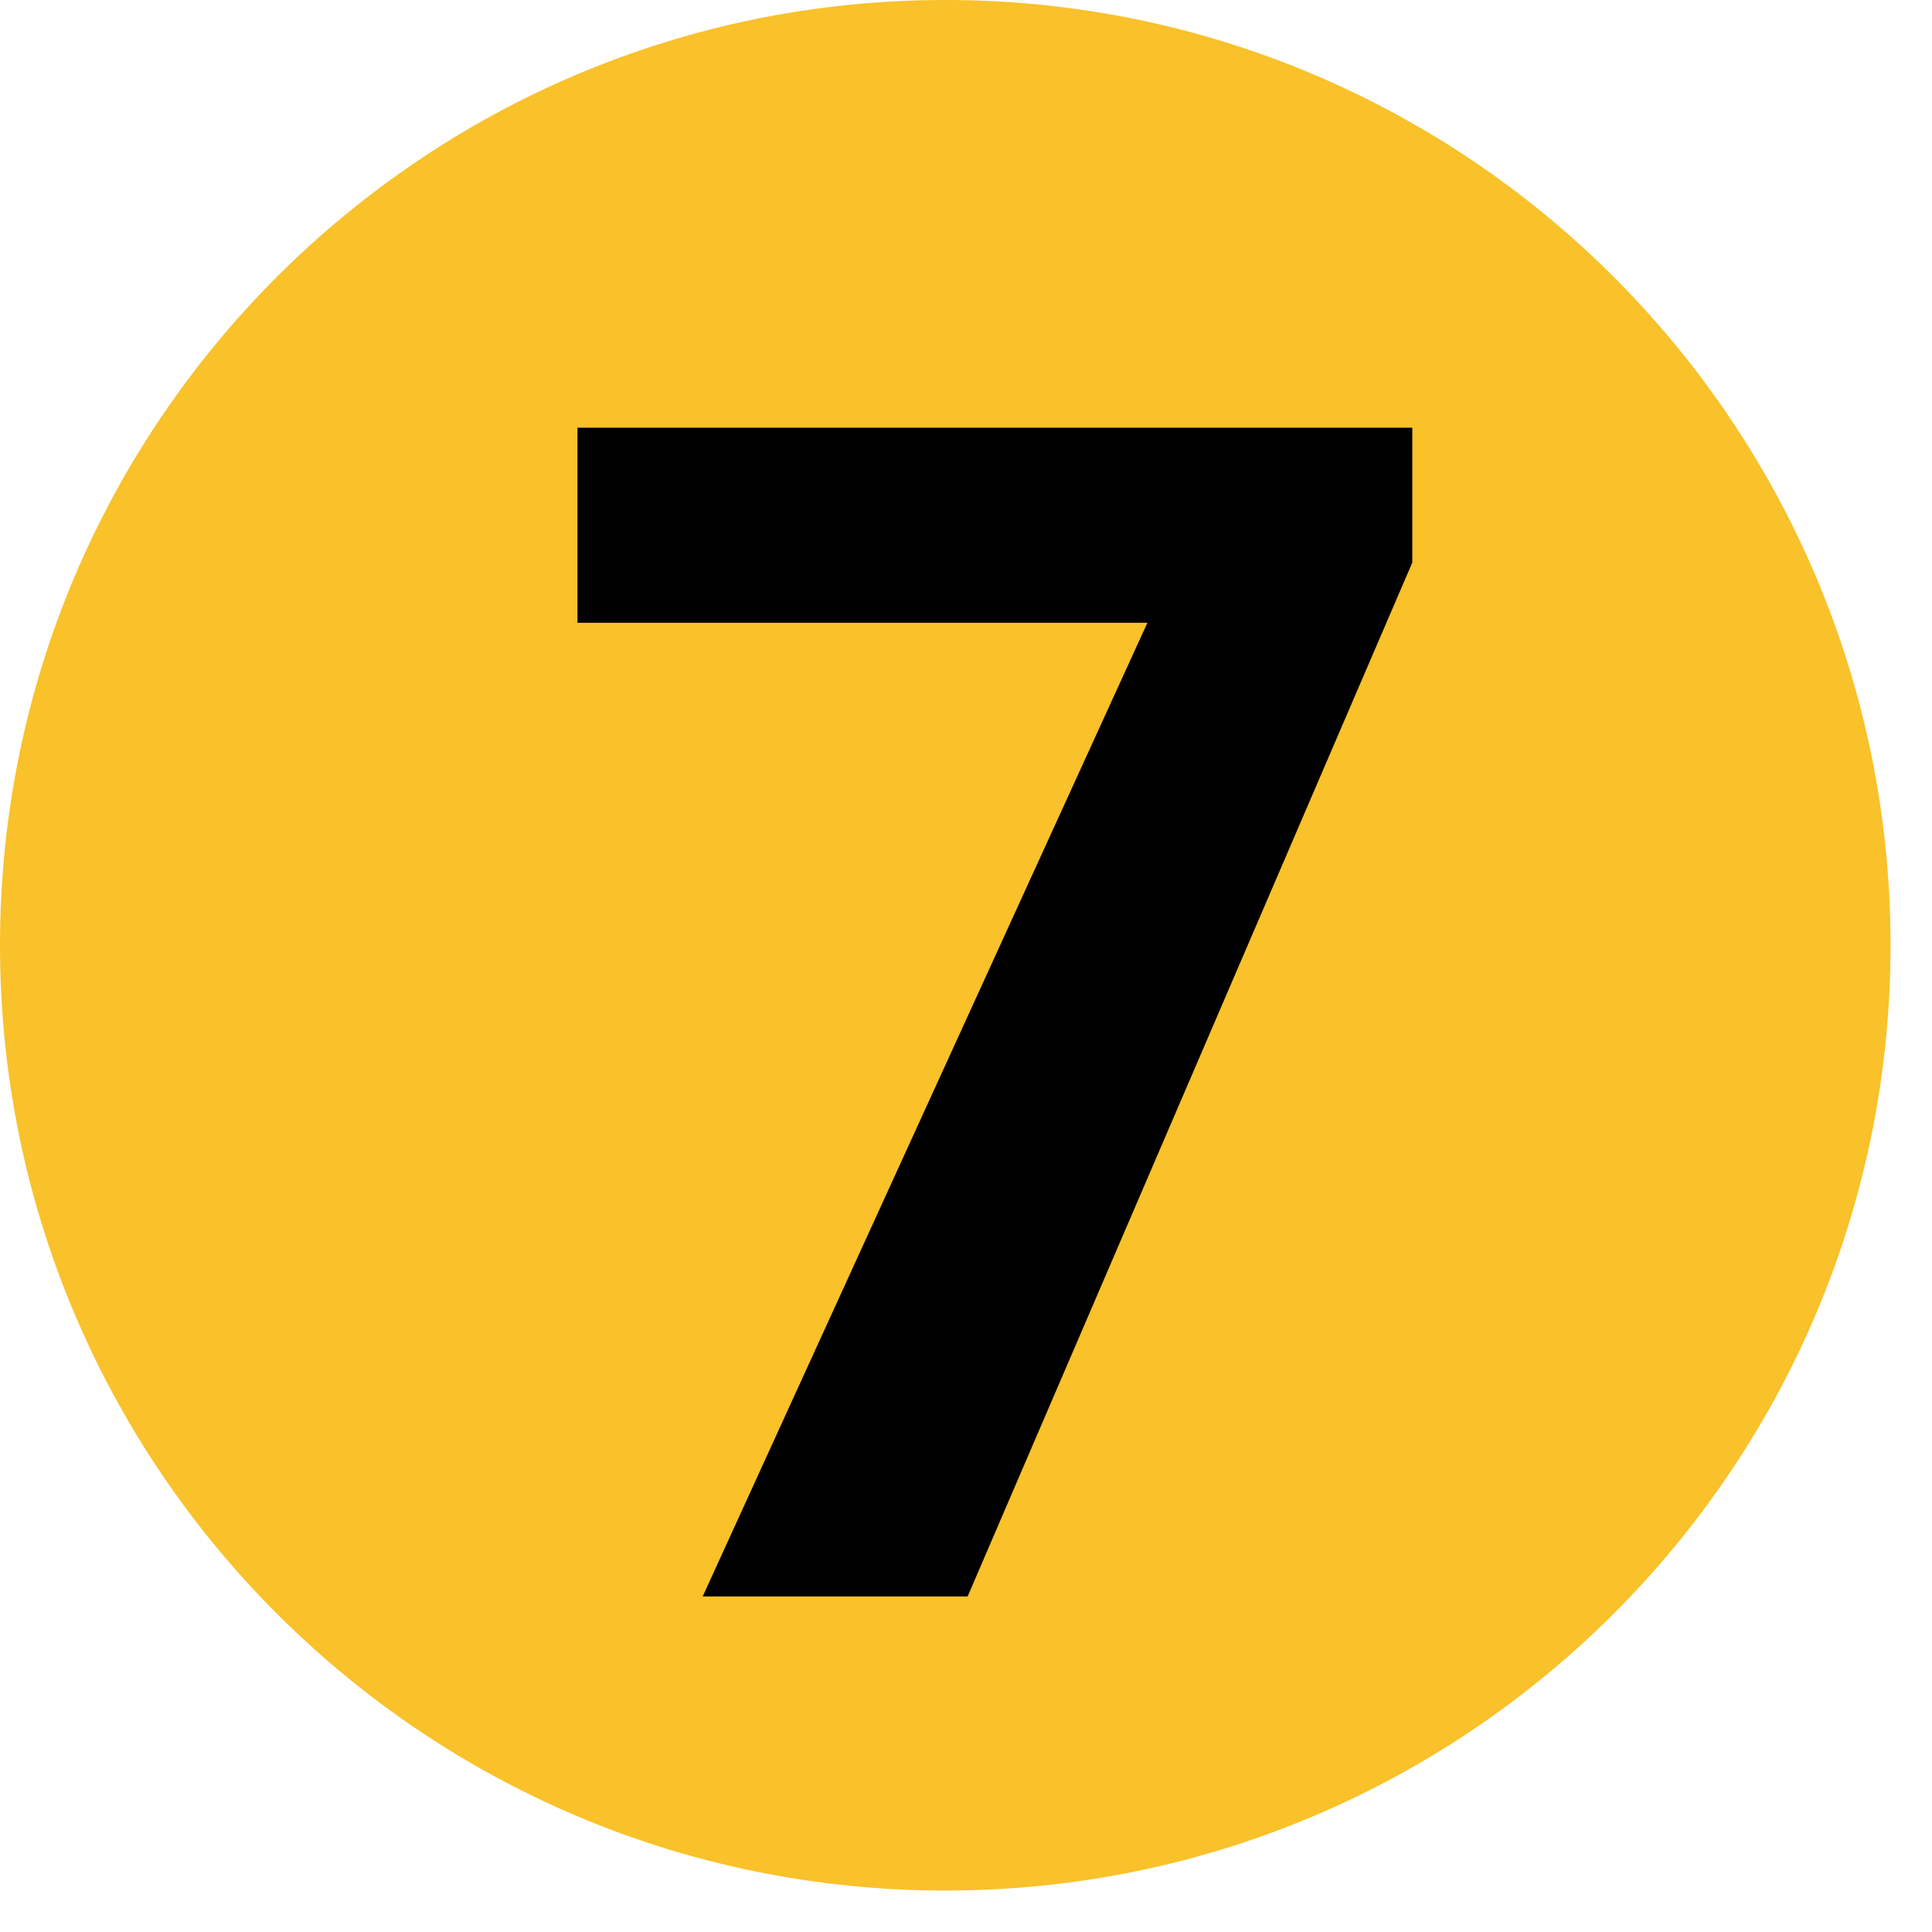
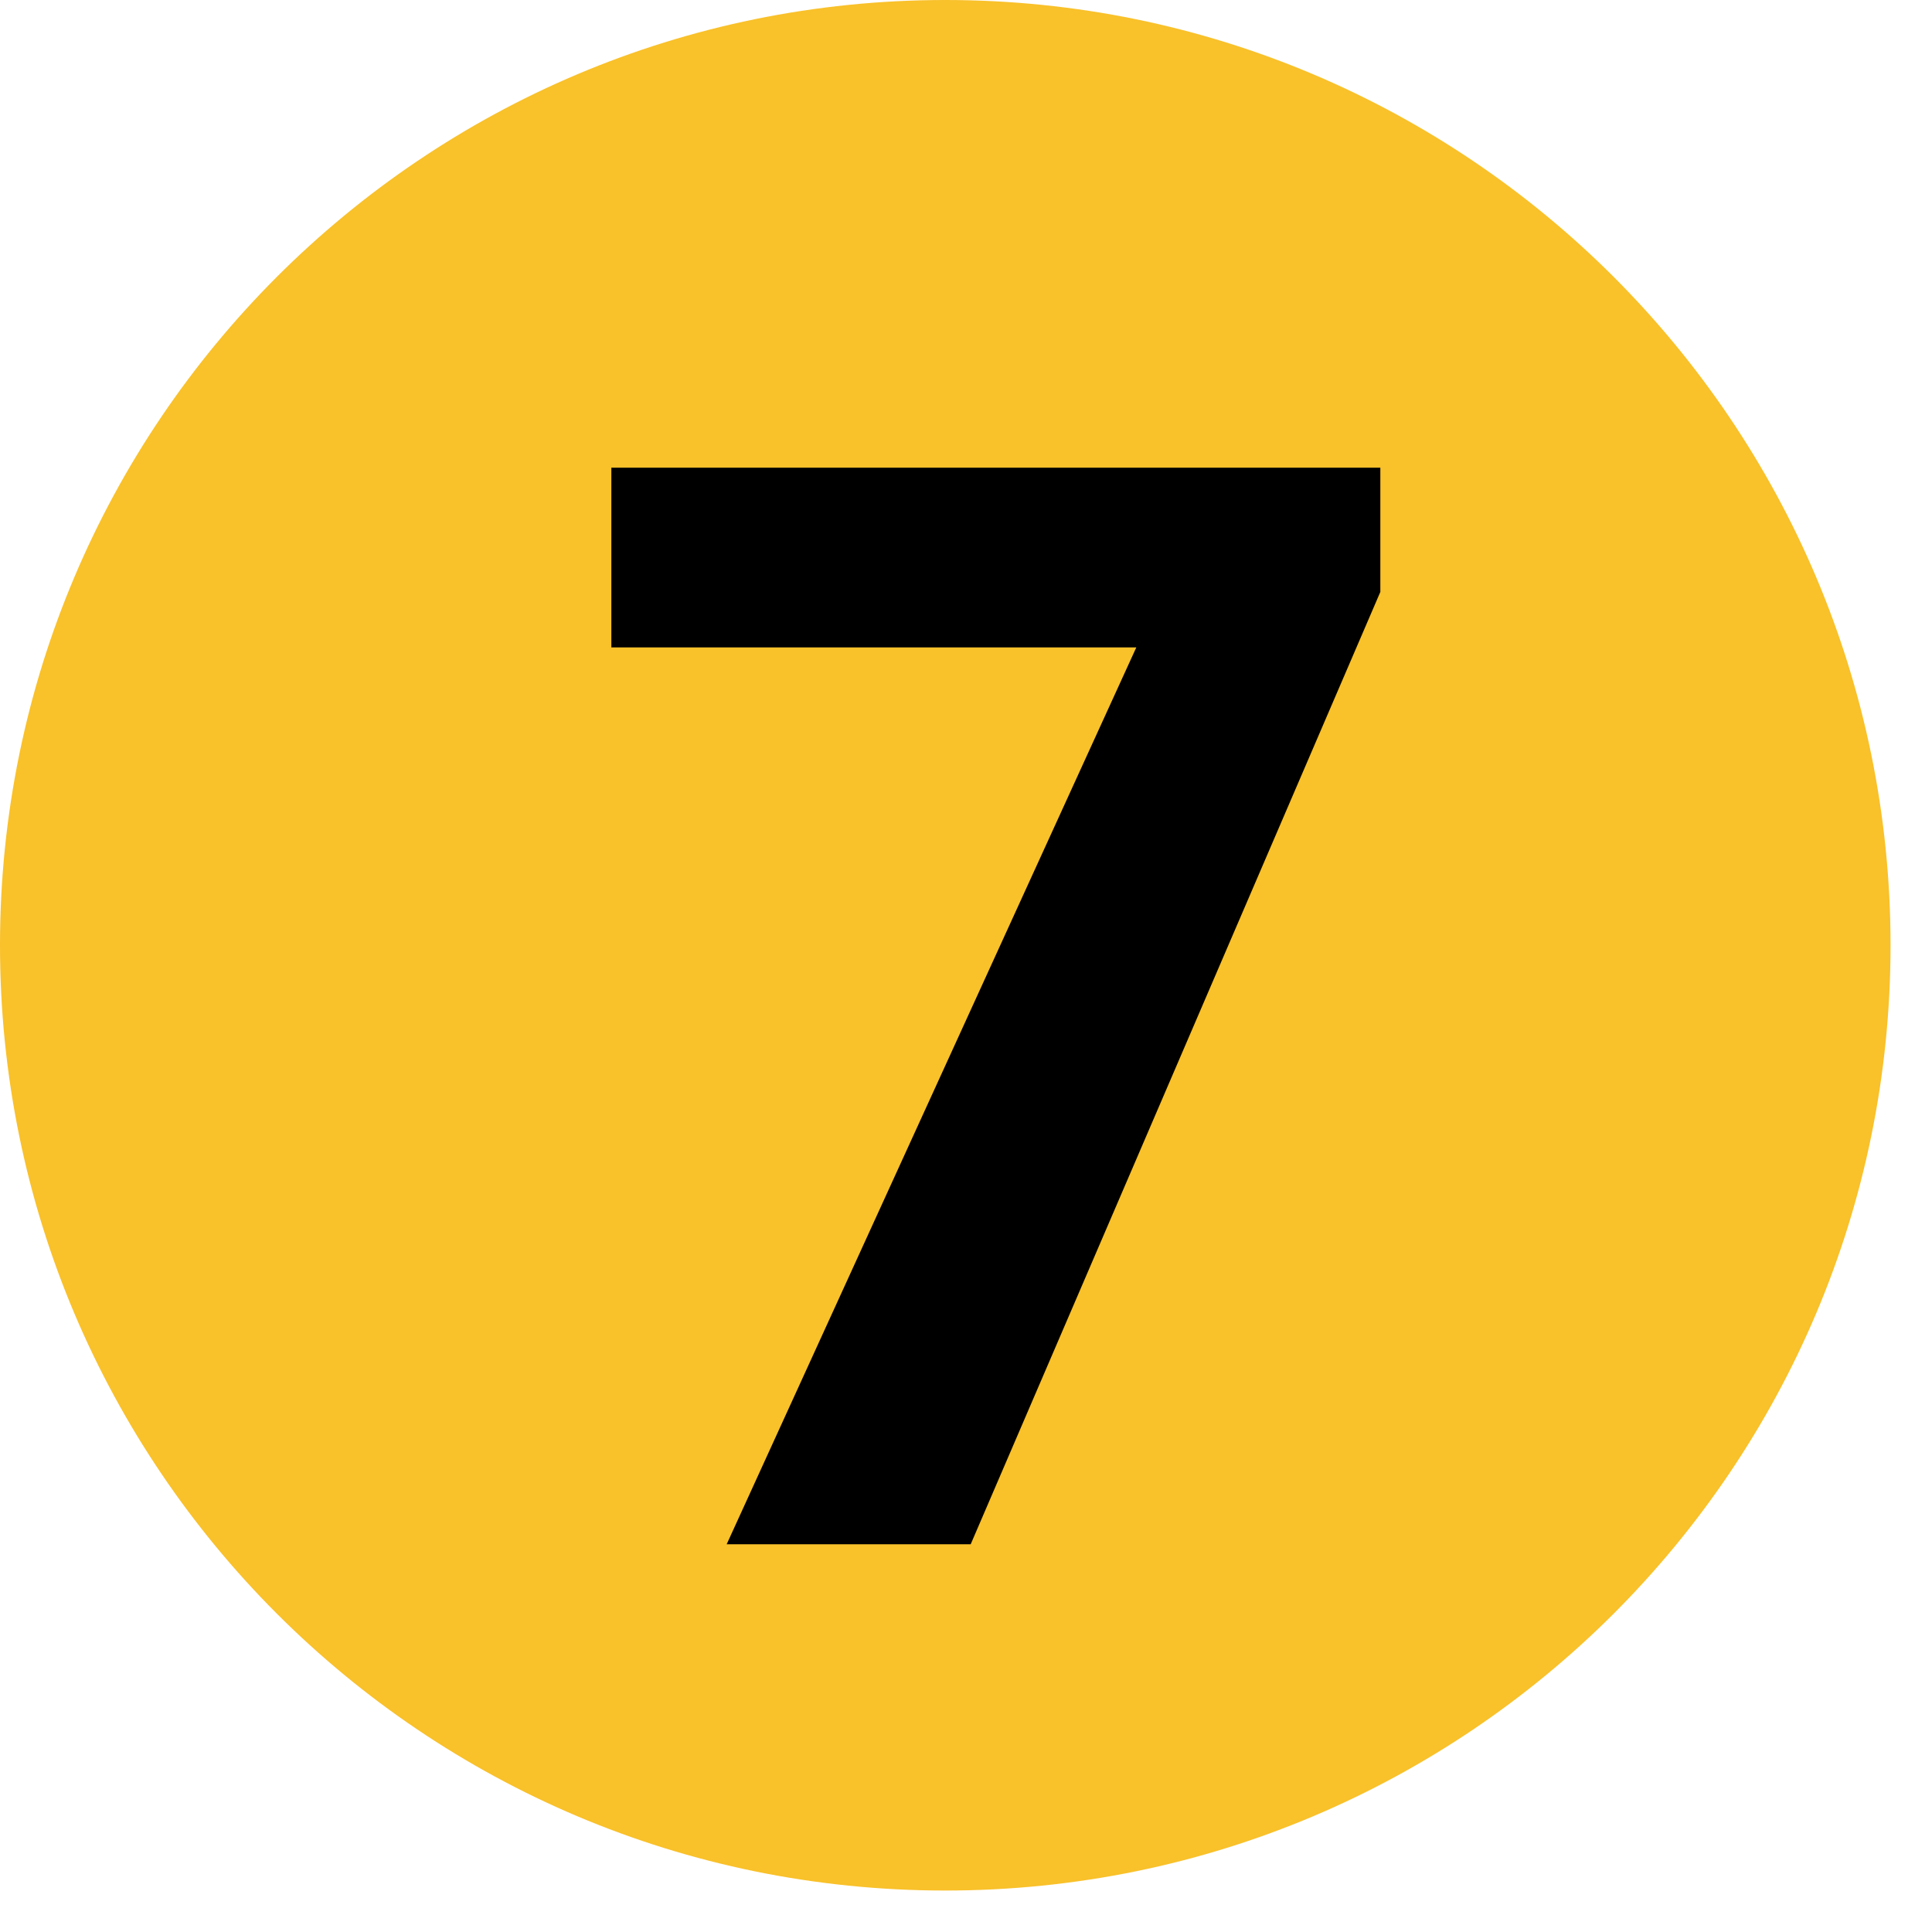
<svg xmlns="http://www.w3.org/2000/svg" width="37" height="37" viewBox="0 0 37 37" fill="none">
  <circle cx="18.103" cy="18.103" r="18.103" fill="#F9C12A" />
-   <path d="M27.047 8.191V10.774L18.531 30.574H13.457L21.974 11.927H11.059V8.191H27.047Z" fill="black" />
+   <path d="M26.435 8.957V11.336L18.59 29.574H13.917L21.762 12.398H11.708V8.957H26.435Z" fill="black" />
</svg>
